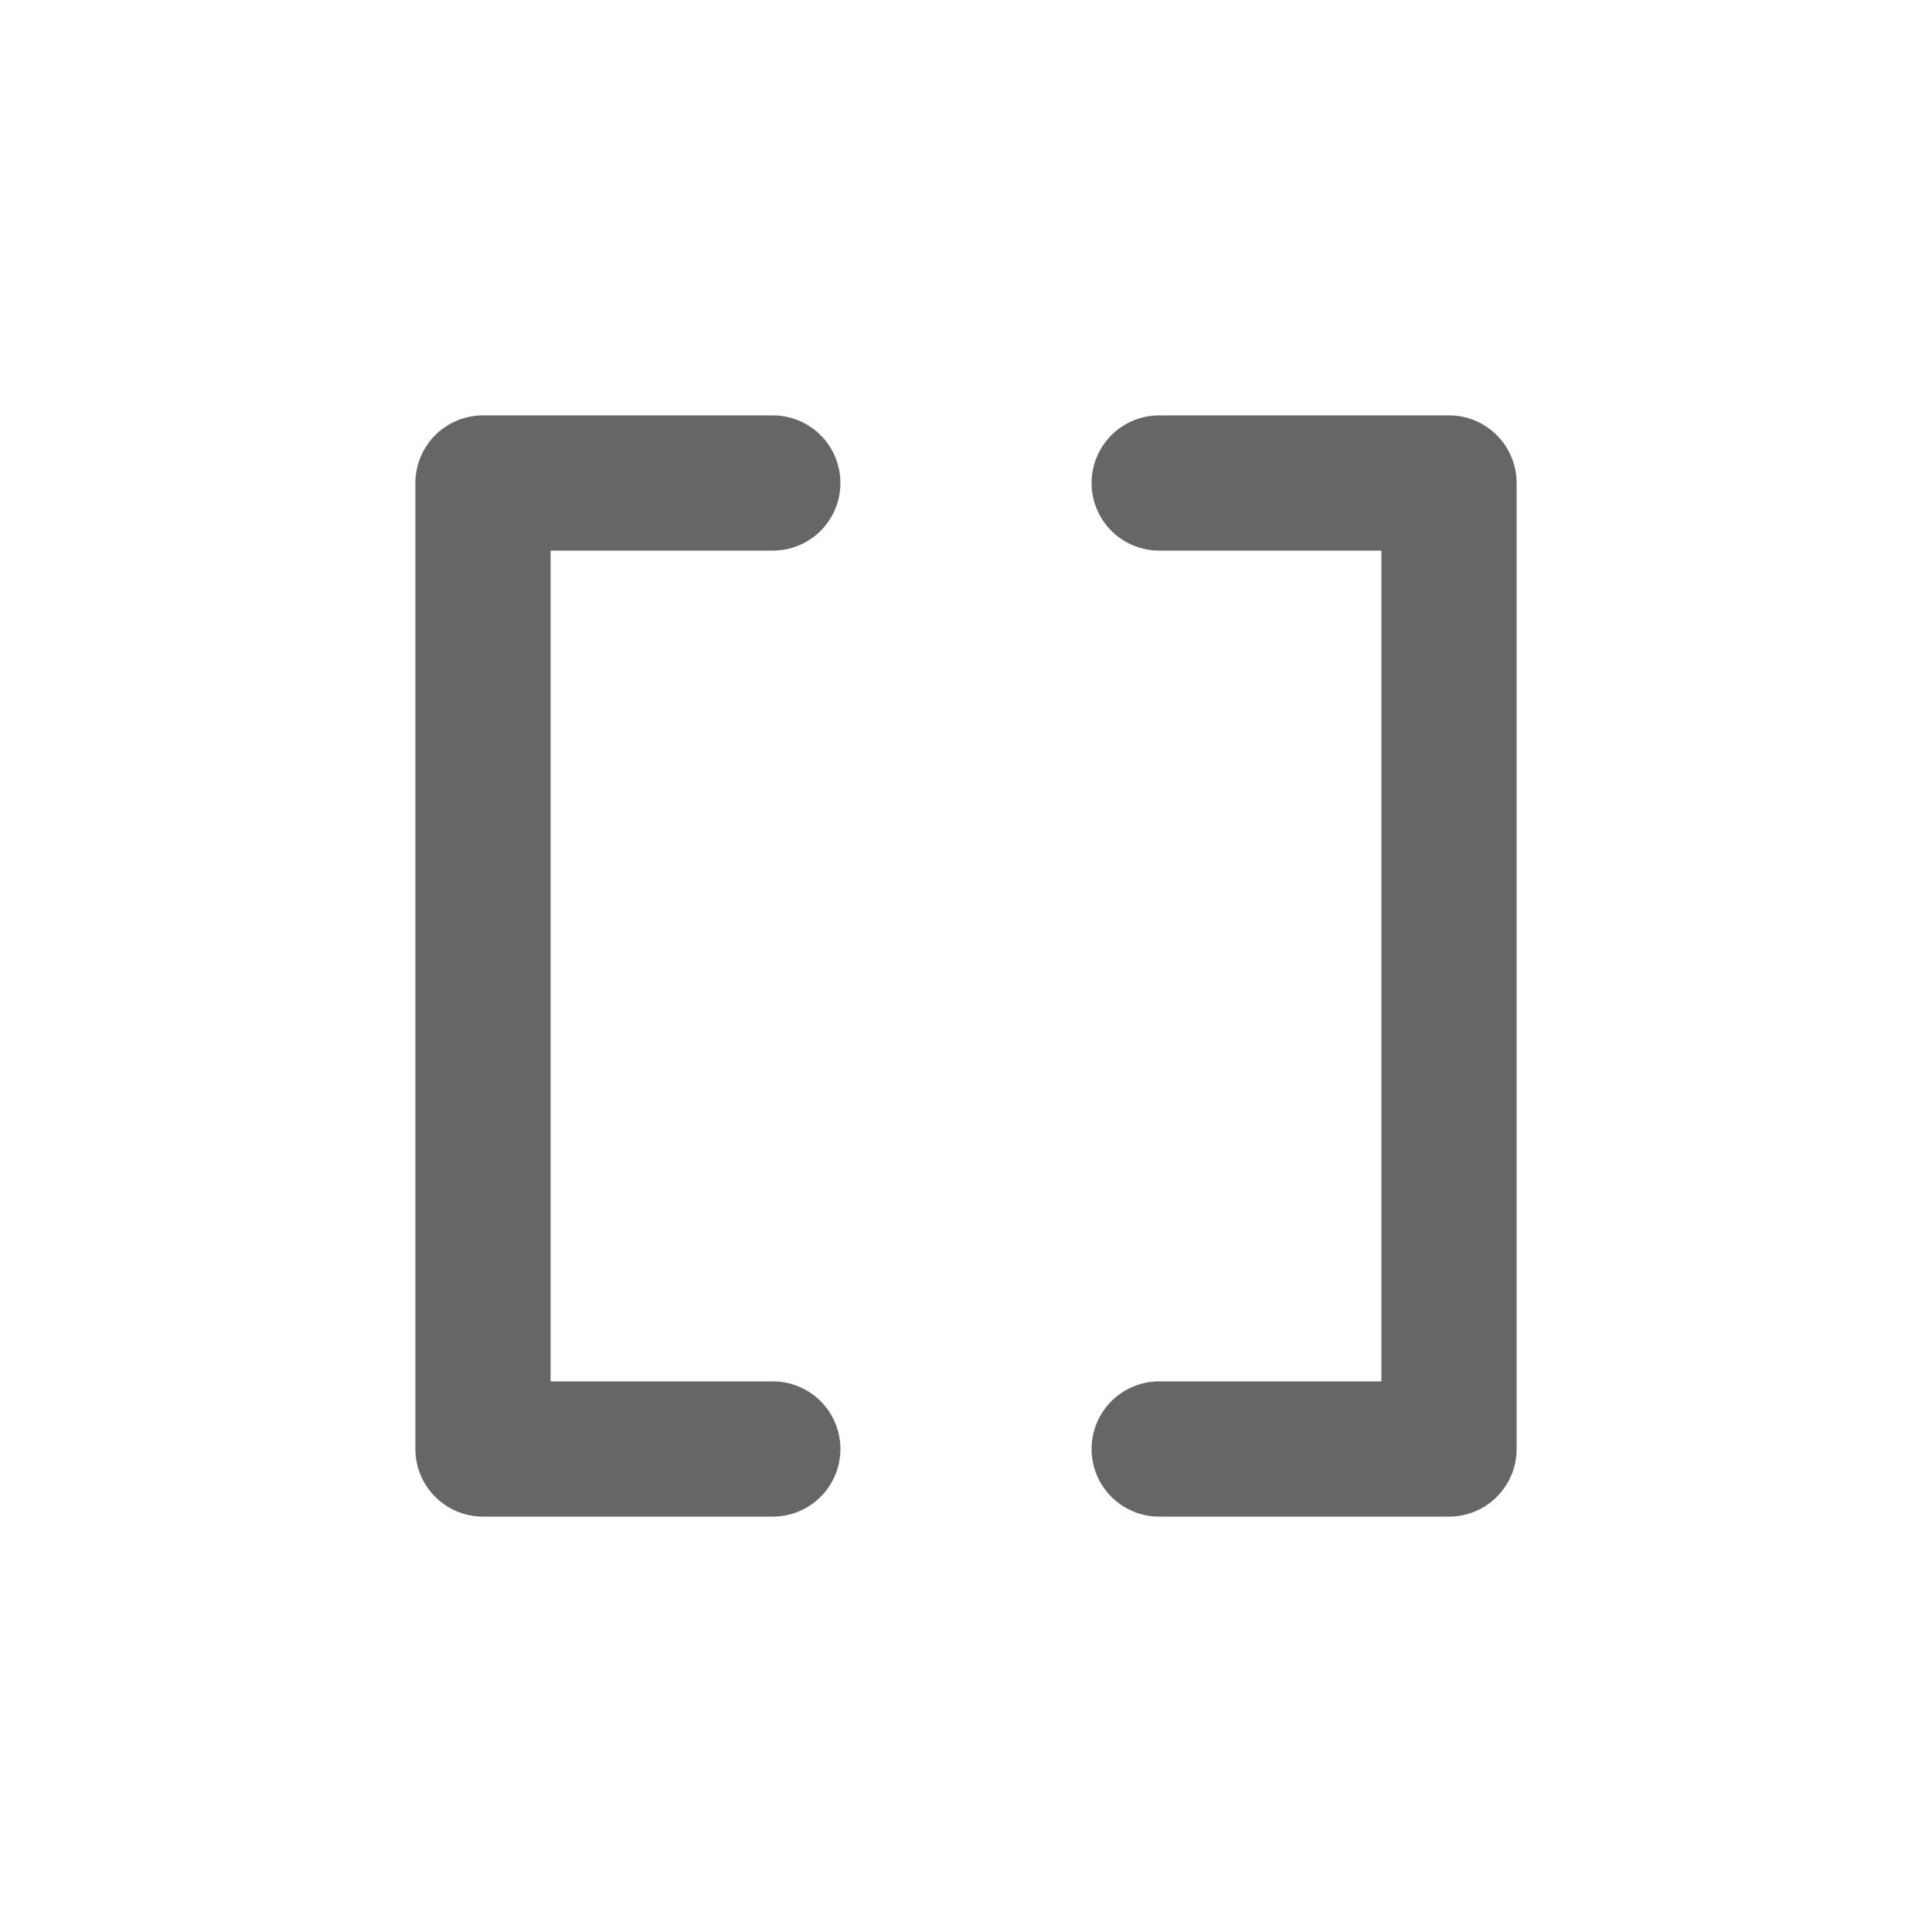
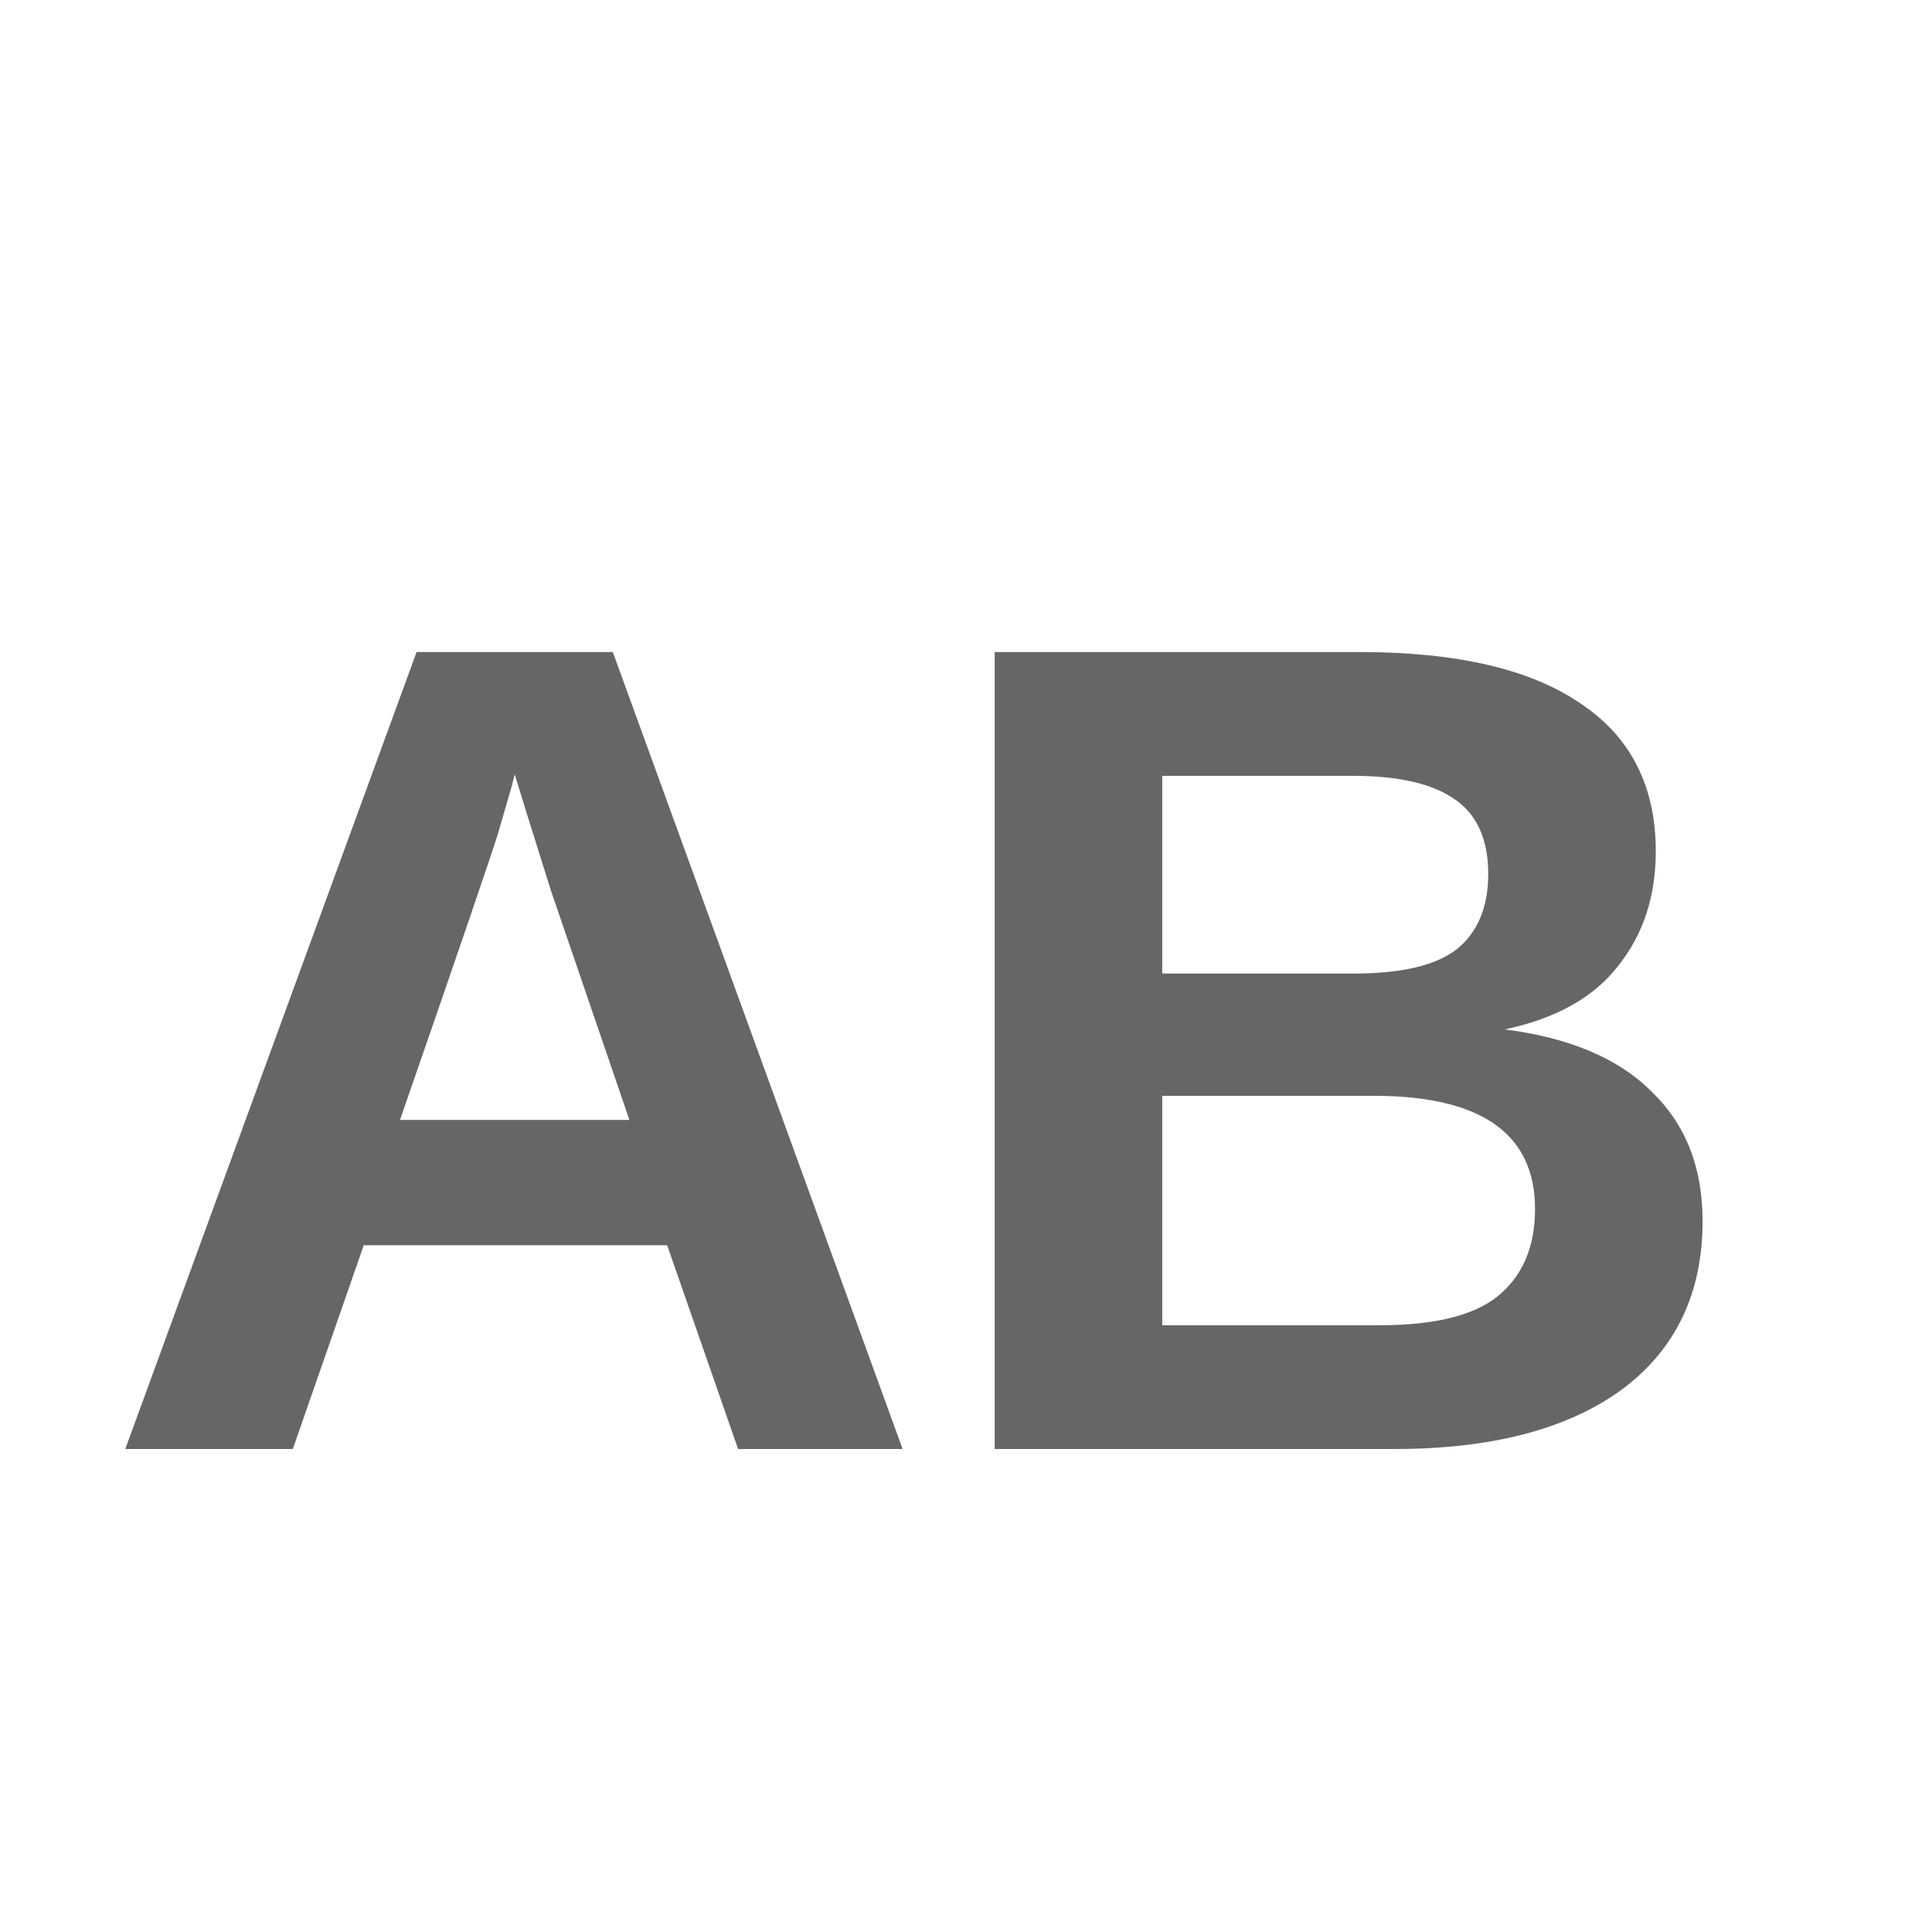
- <svg xmlns="http://www.w3.org/2000/svg" viewBox="0 0 20 20" width="20" height="20" fill="none" stroke="#666666" stroke-width="1.4" stroke-linecap="round" stroke-linejoin="round">
-   <polyline points="8,5 5,5 5,15 8,15" />
-   <polyline points="12,5 15,5 15,15 12,15" />
+ <svg xmlns="http://www.w3.org/2000/svg" viewBox="0 0 20 20" width="20" height="20">
+   <text x="1" y="15" font-family="Arial, sans-serif" font-size="12" font-weight="bold" fill="#666666">A</text>
+   <text x="9.5" y="15" font-family="Arial, sans-serif" font-size="12" font-weight="bold" fill="#666666">B</text>
</svg>
